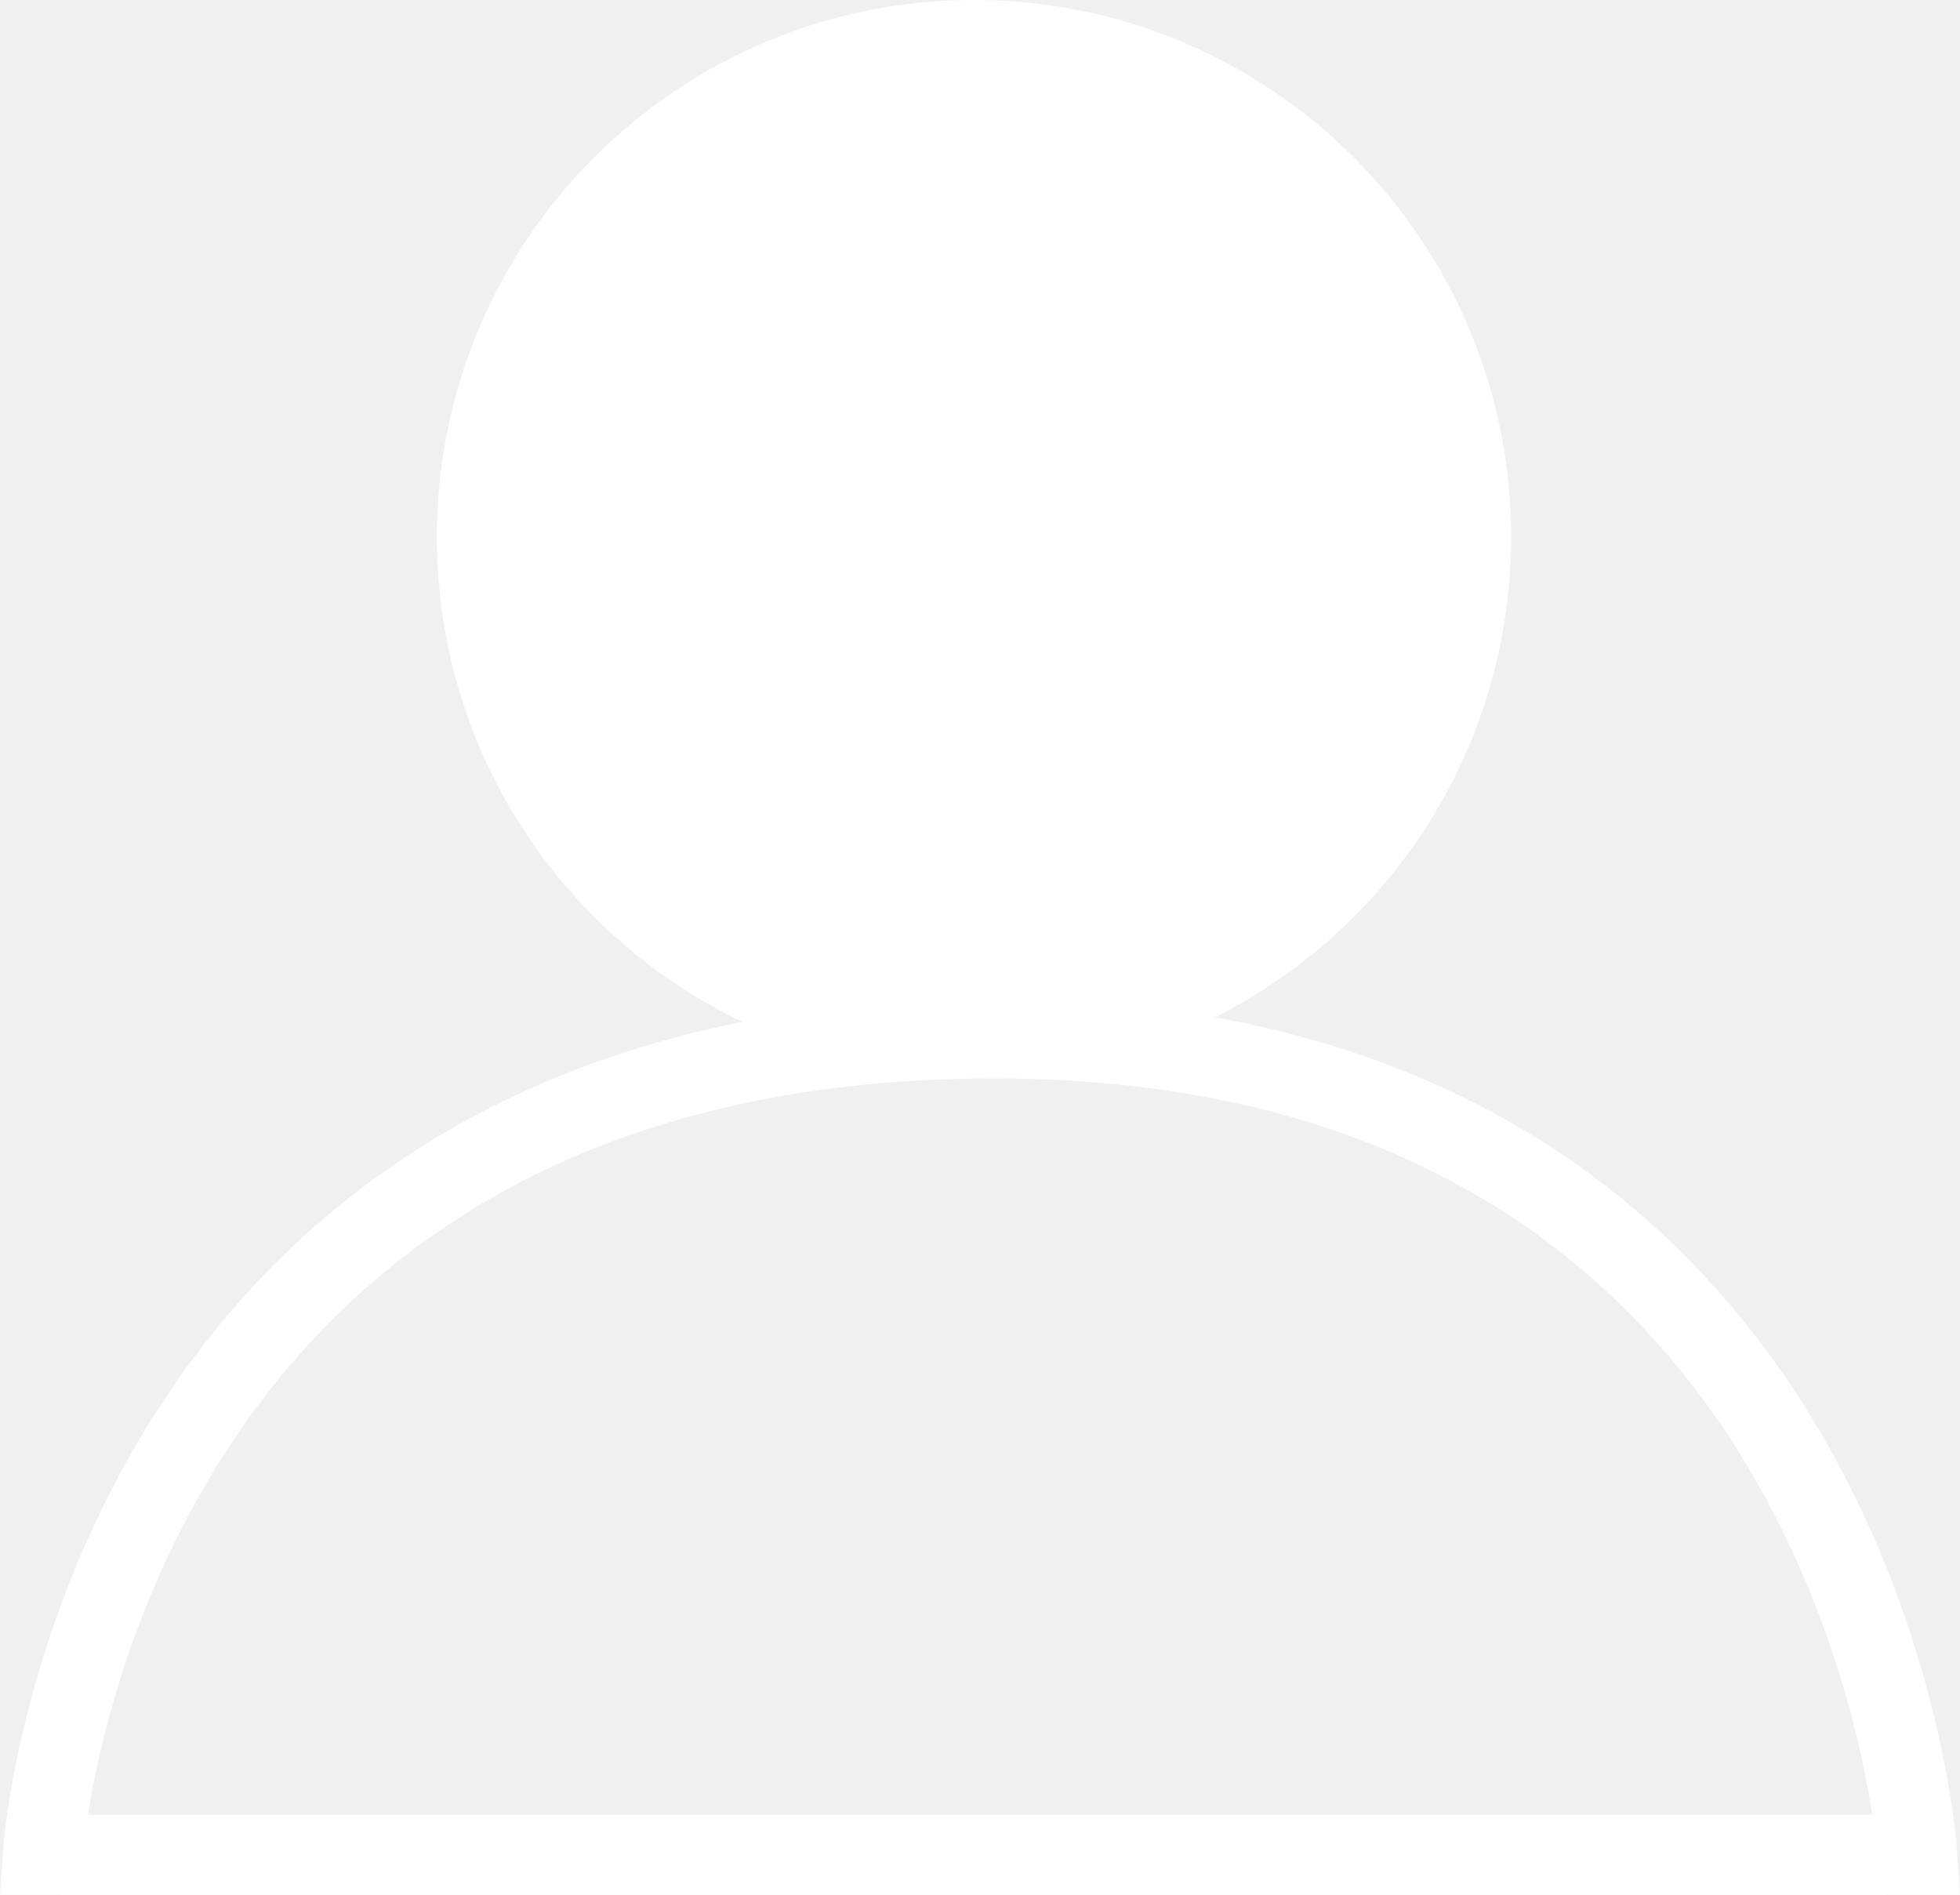
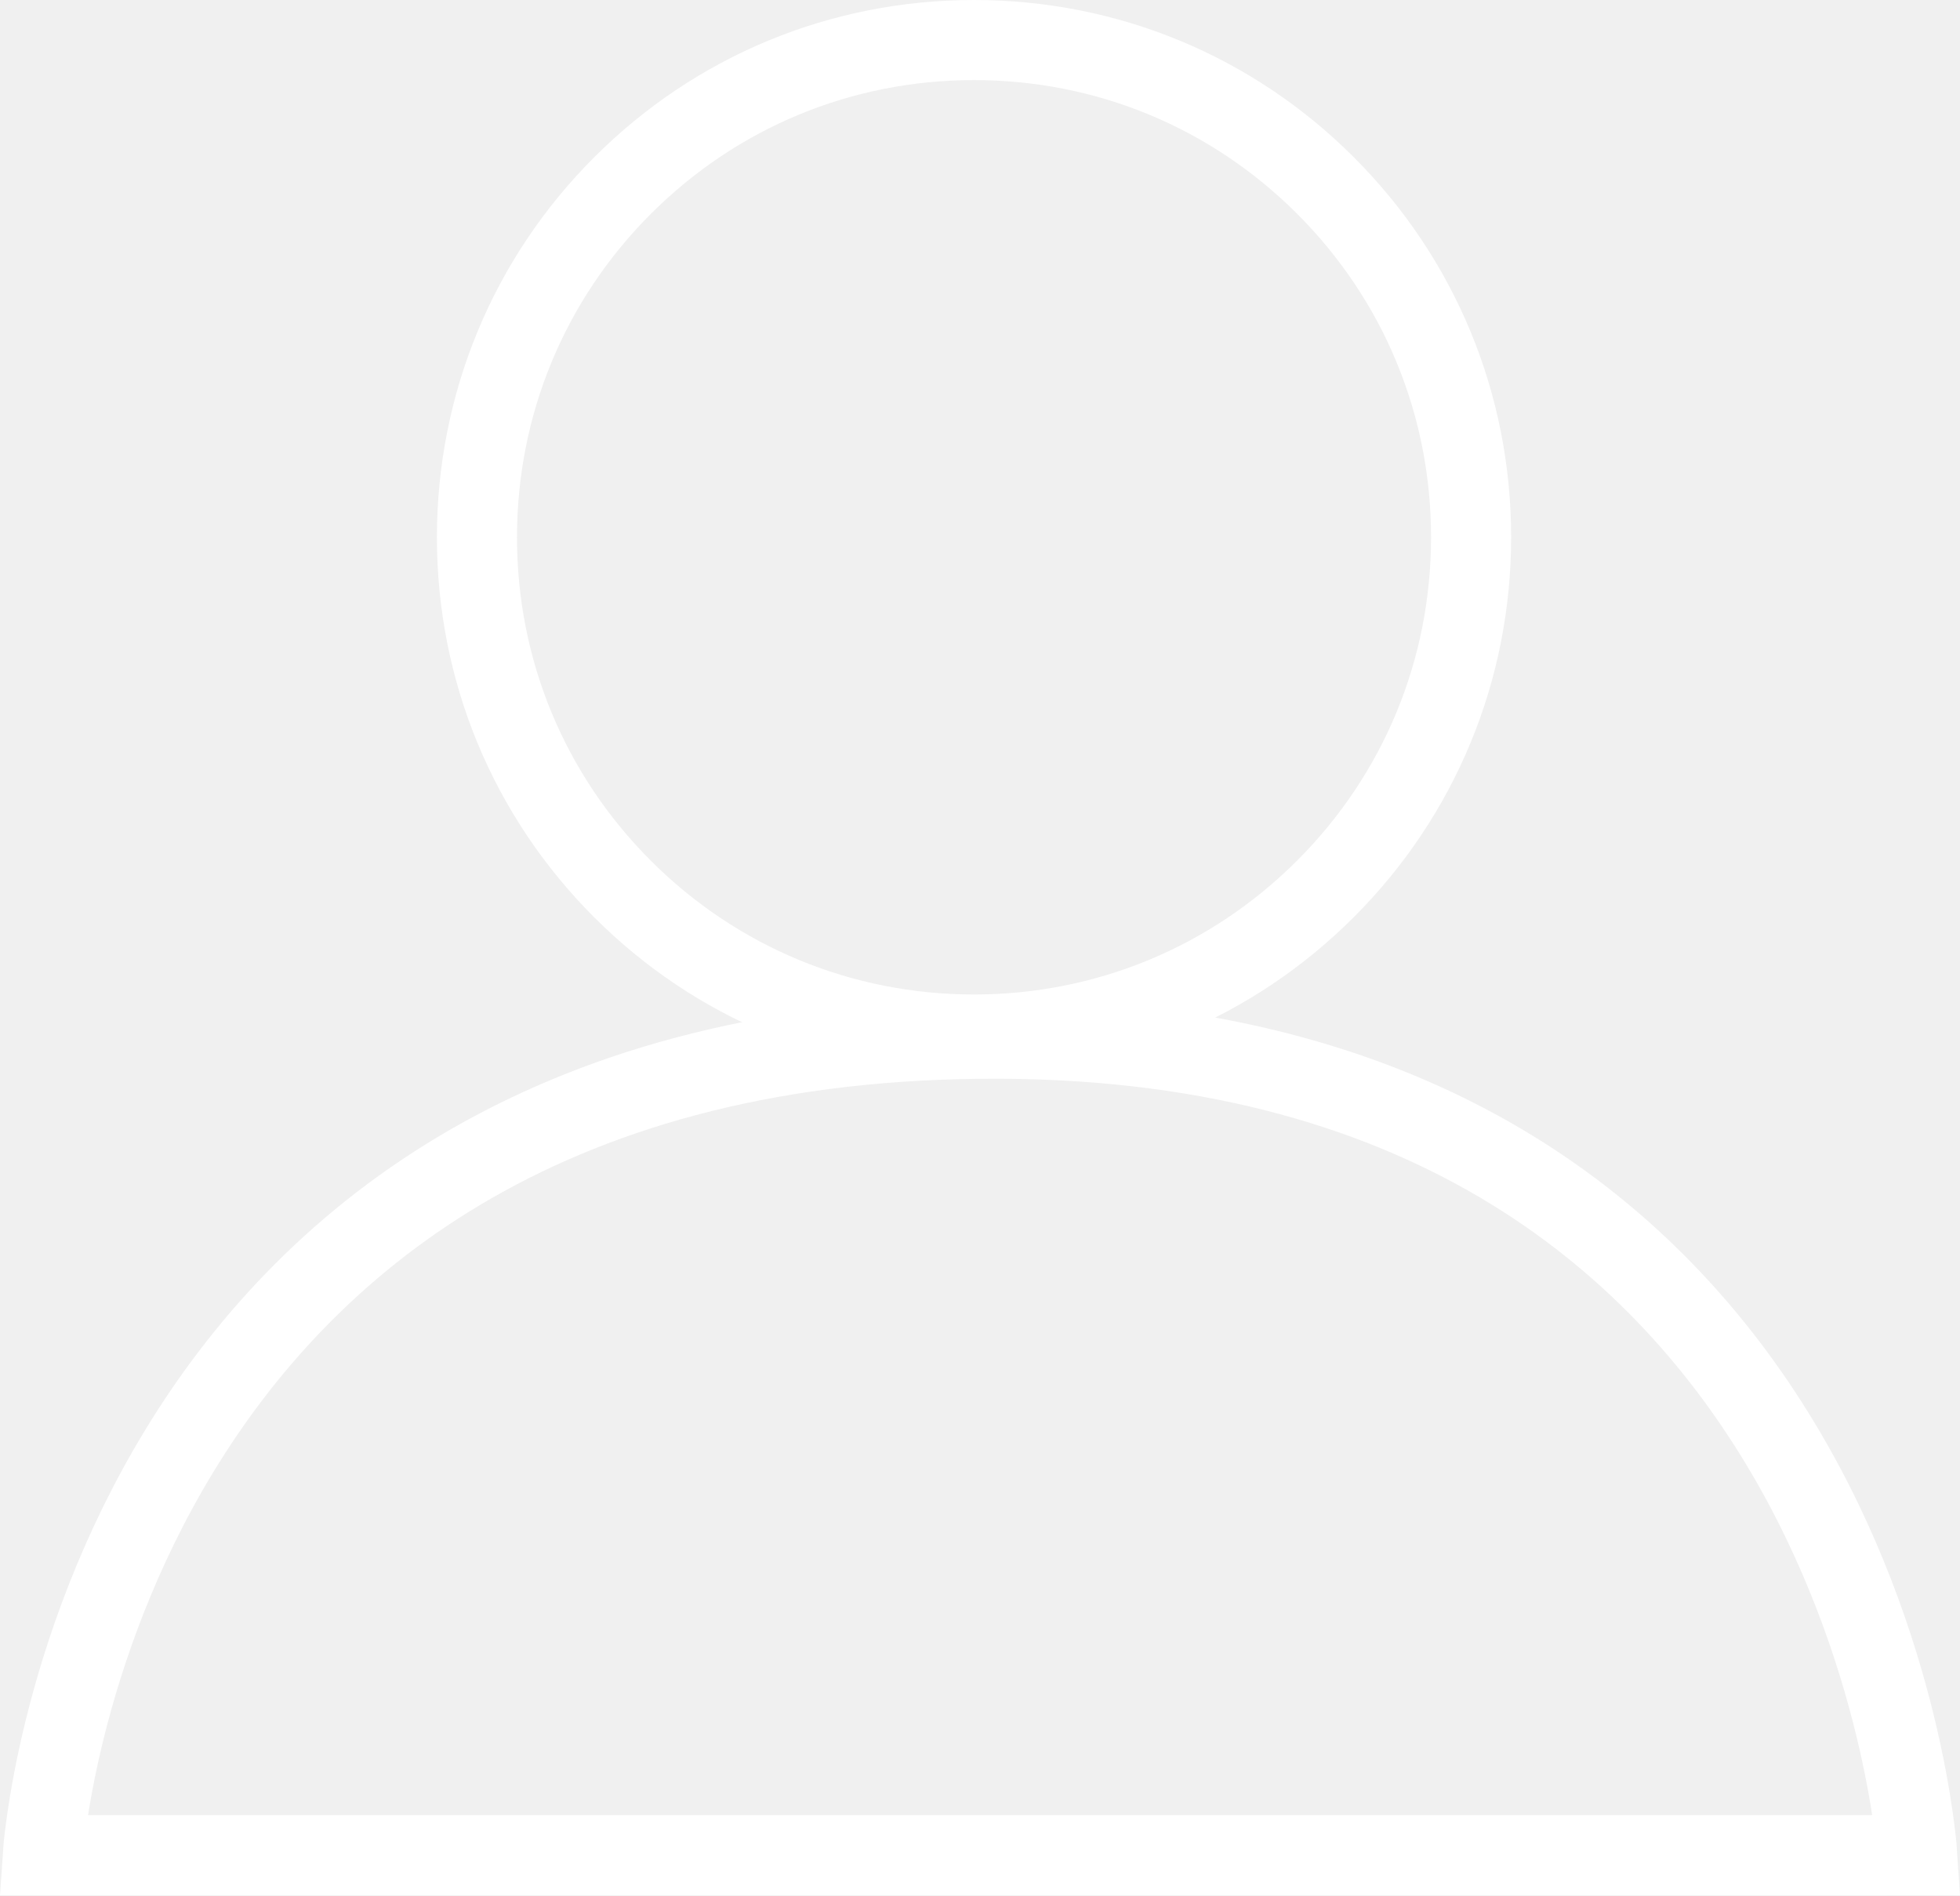
- <svg xmlns="http://www.w3.org/2000/svg" id="Layer_1" width="979.17" height="946.57" viewBox="0 0 979.17 946.57">
-   <path d="m486.58,516.67c-66.33,0-128.69-25.83-175.6-72.74-46.9-46.9-72.74-109.27-72.74-175.6s25.83-128.69,72.74-175.6c46.9-46.9,109.27-72.73,175.6-72.73s128.69,25.83,175.6,72.73c46.9,46.9,72.74,109.27,72.74,175.6s-25.83,128.69-72.74,175.6c-46.9,46.9-109.27,72.74-175.6,72.74Z" style="fill:#fff; stroke-width:0px;" />
-   <path d="m486.58,40c30.84,0,60.74,6.03,88.87,17.93,27.18,11.5,51.61,27.97,72.59,48.95,20.98,20.98,37.45,45.41,48.95,72.59,11.9,28.12,17.93,58.02,17.93,88.87s-6.03,60.74-17.93,88.87c-11.5,27.18-27.97,51.61-48.95,72.59-20.98,20.98-45.41,37.45-72.59,48.95-28.12,11.9-58.02,17.93-88.87,17.93s-60.74-6.03-88.87-17.93c-27.18-11.5-51.61-27.97-72.59-48.95-20.98-20.98-37.45-45.41-48.95-72.59-11.9-28.12-17.93-58.02-17.93-88.87s6.03-60.74,17.93-88.87c11.5-27.18,27.97-51.61,48.95-72.59,20.98-20.98,45.41-37.45,72.59-48.95,28.12-11.9,58.02-17.93,88.87-17.93m0-40C338.39,0,218.25,120.14,218.25,268.33s120.14,268.33,268.33,268.33,268.33-120.14,268.33-268.33S634.78,0,486.58,0h0Z" style="fill:#fff; stroke-width:0px;" />
-   <line x1="30.14" y1="926.57" x2="942.46" y2="926.57" style="fill:none; stroke:#fff; stroke-miterlimit:10; stroke-width:40px;" />
-   <path d="m21.35,926.57s26.38-403.4,468.25-407.79c441.87-4.4,468.25,407.79,468.25,407.79H21.35Z" style="fill:none; stroke:#fff; stroke-miterlimit:10; stroke-width:40px;" />
+ <svg xmlns="http://www.w3.org/2000/svg" id="Layer_1" width="979.07" height="946.6" viewBox="0 0 979.07 946.6">
+   <path d="m486.55,516.7c-66.3,0-128.7-25.8-175.6-72.7s-72.7-109.3-72.7-175.6,25.8-128.8,72.7-175.7c46.9-46.9,109.2-72.7,175.6-72.7s128.7,25.8,175.6,72.7c46.9,46.9,72.7,109.3,72.7,175.6s-25.8,128.7-72.7,175.6c-46.9,46.9-109.3,72.8-175.6,72.8Z" style="fill:none; stroke:#fff; stroke-miterlimit:10; stroke-width:40px;" />
+   <line x1="30.05" y1="926.6" x2="942.45" y2="926.6" style="fill:none; stroke:#fff; stroke-miterlimit:10; stroke-width:40px;" />
+   <path d="m21.35,926.6s26.4-403.4,468.2-407.8c441.9-4.4,468.2,407.8,468.2,407.8H21.35Z" style="fill:none; stroke:#fff; stroke-miterlimit:10; stroke-width:40px;" />
</svg>
